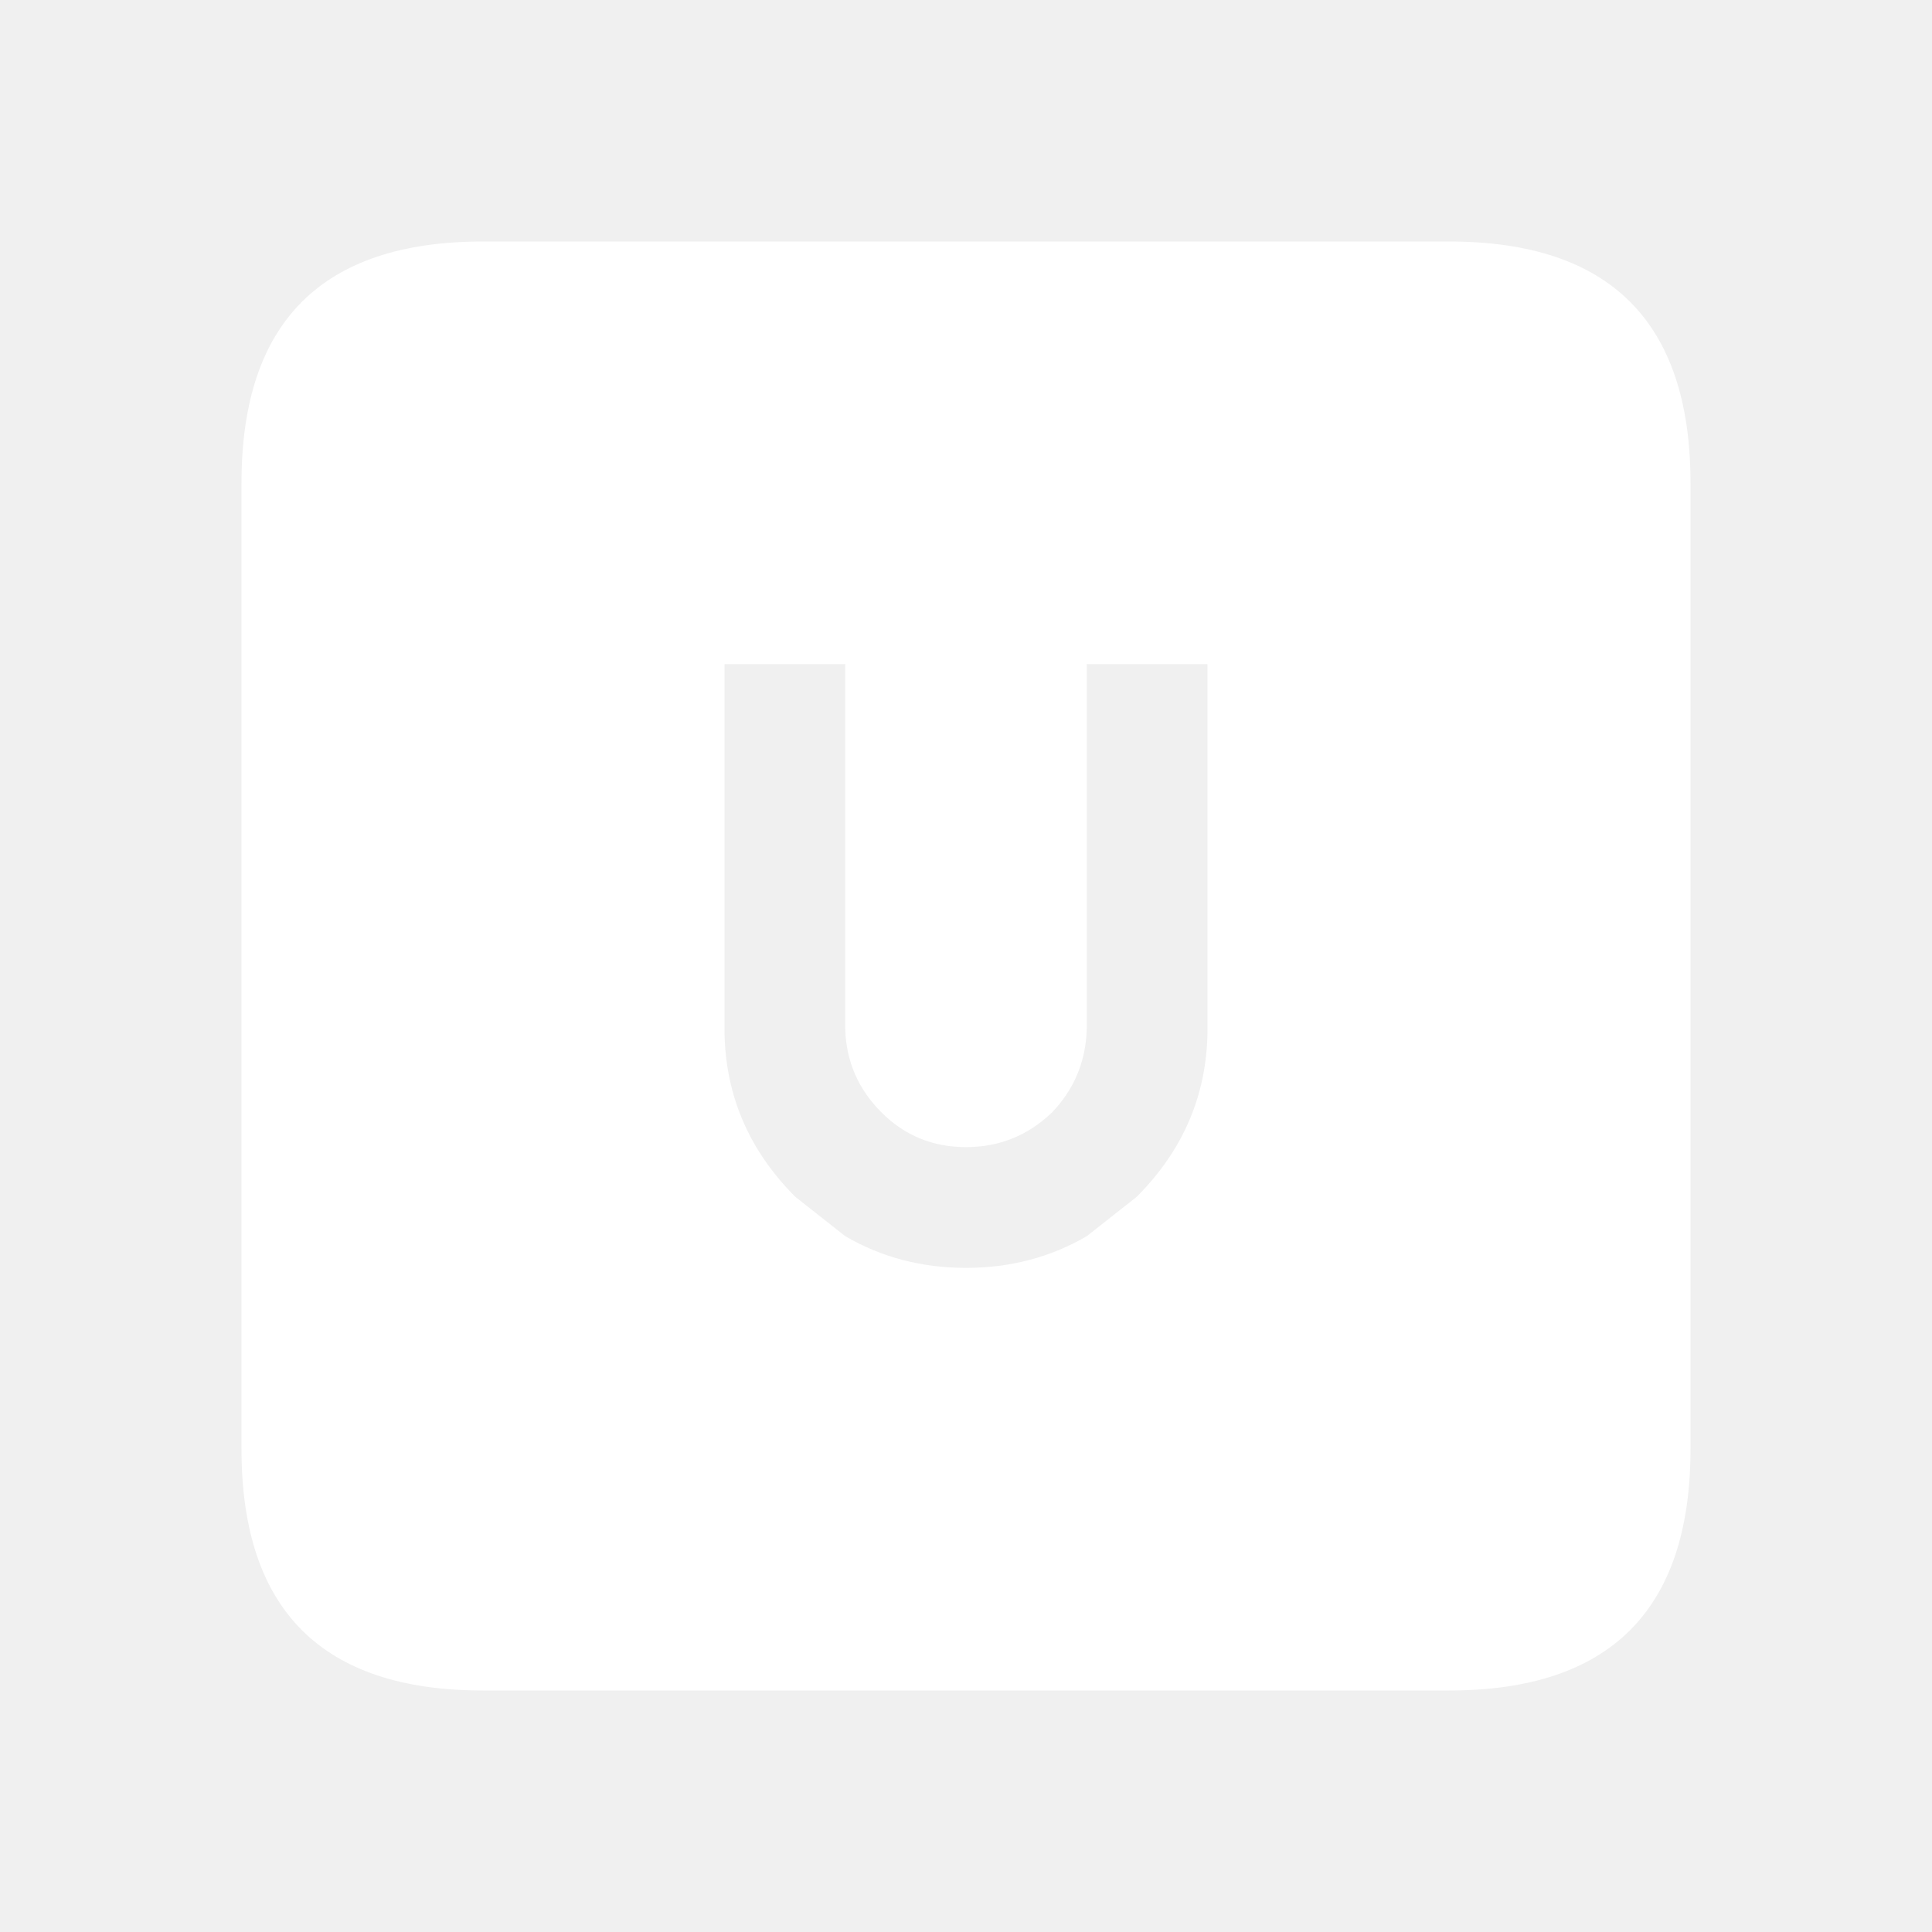
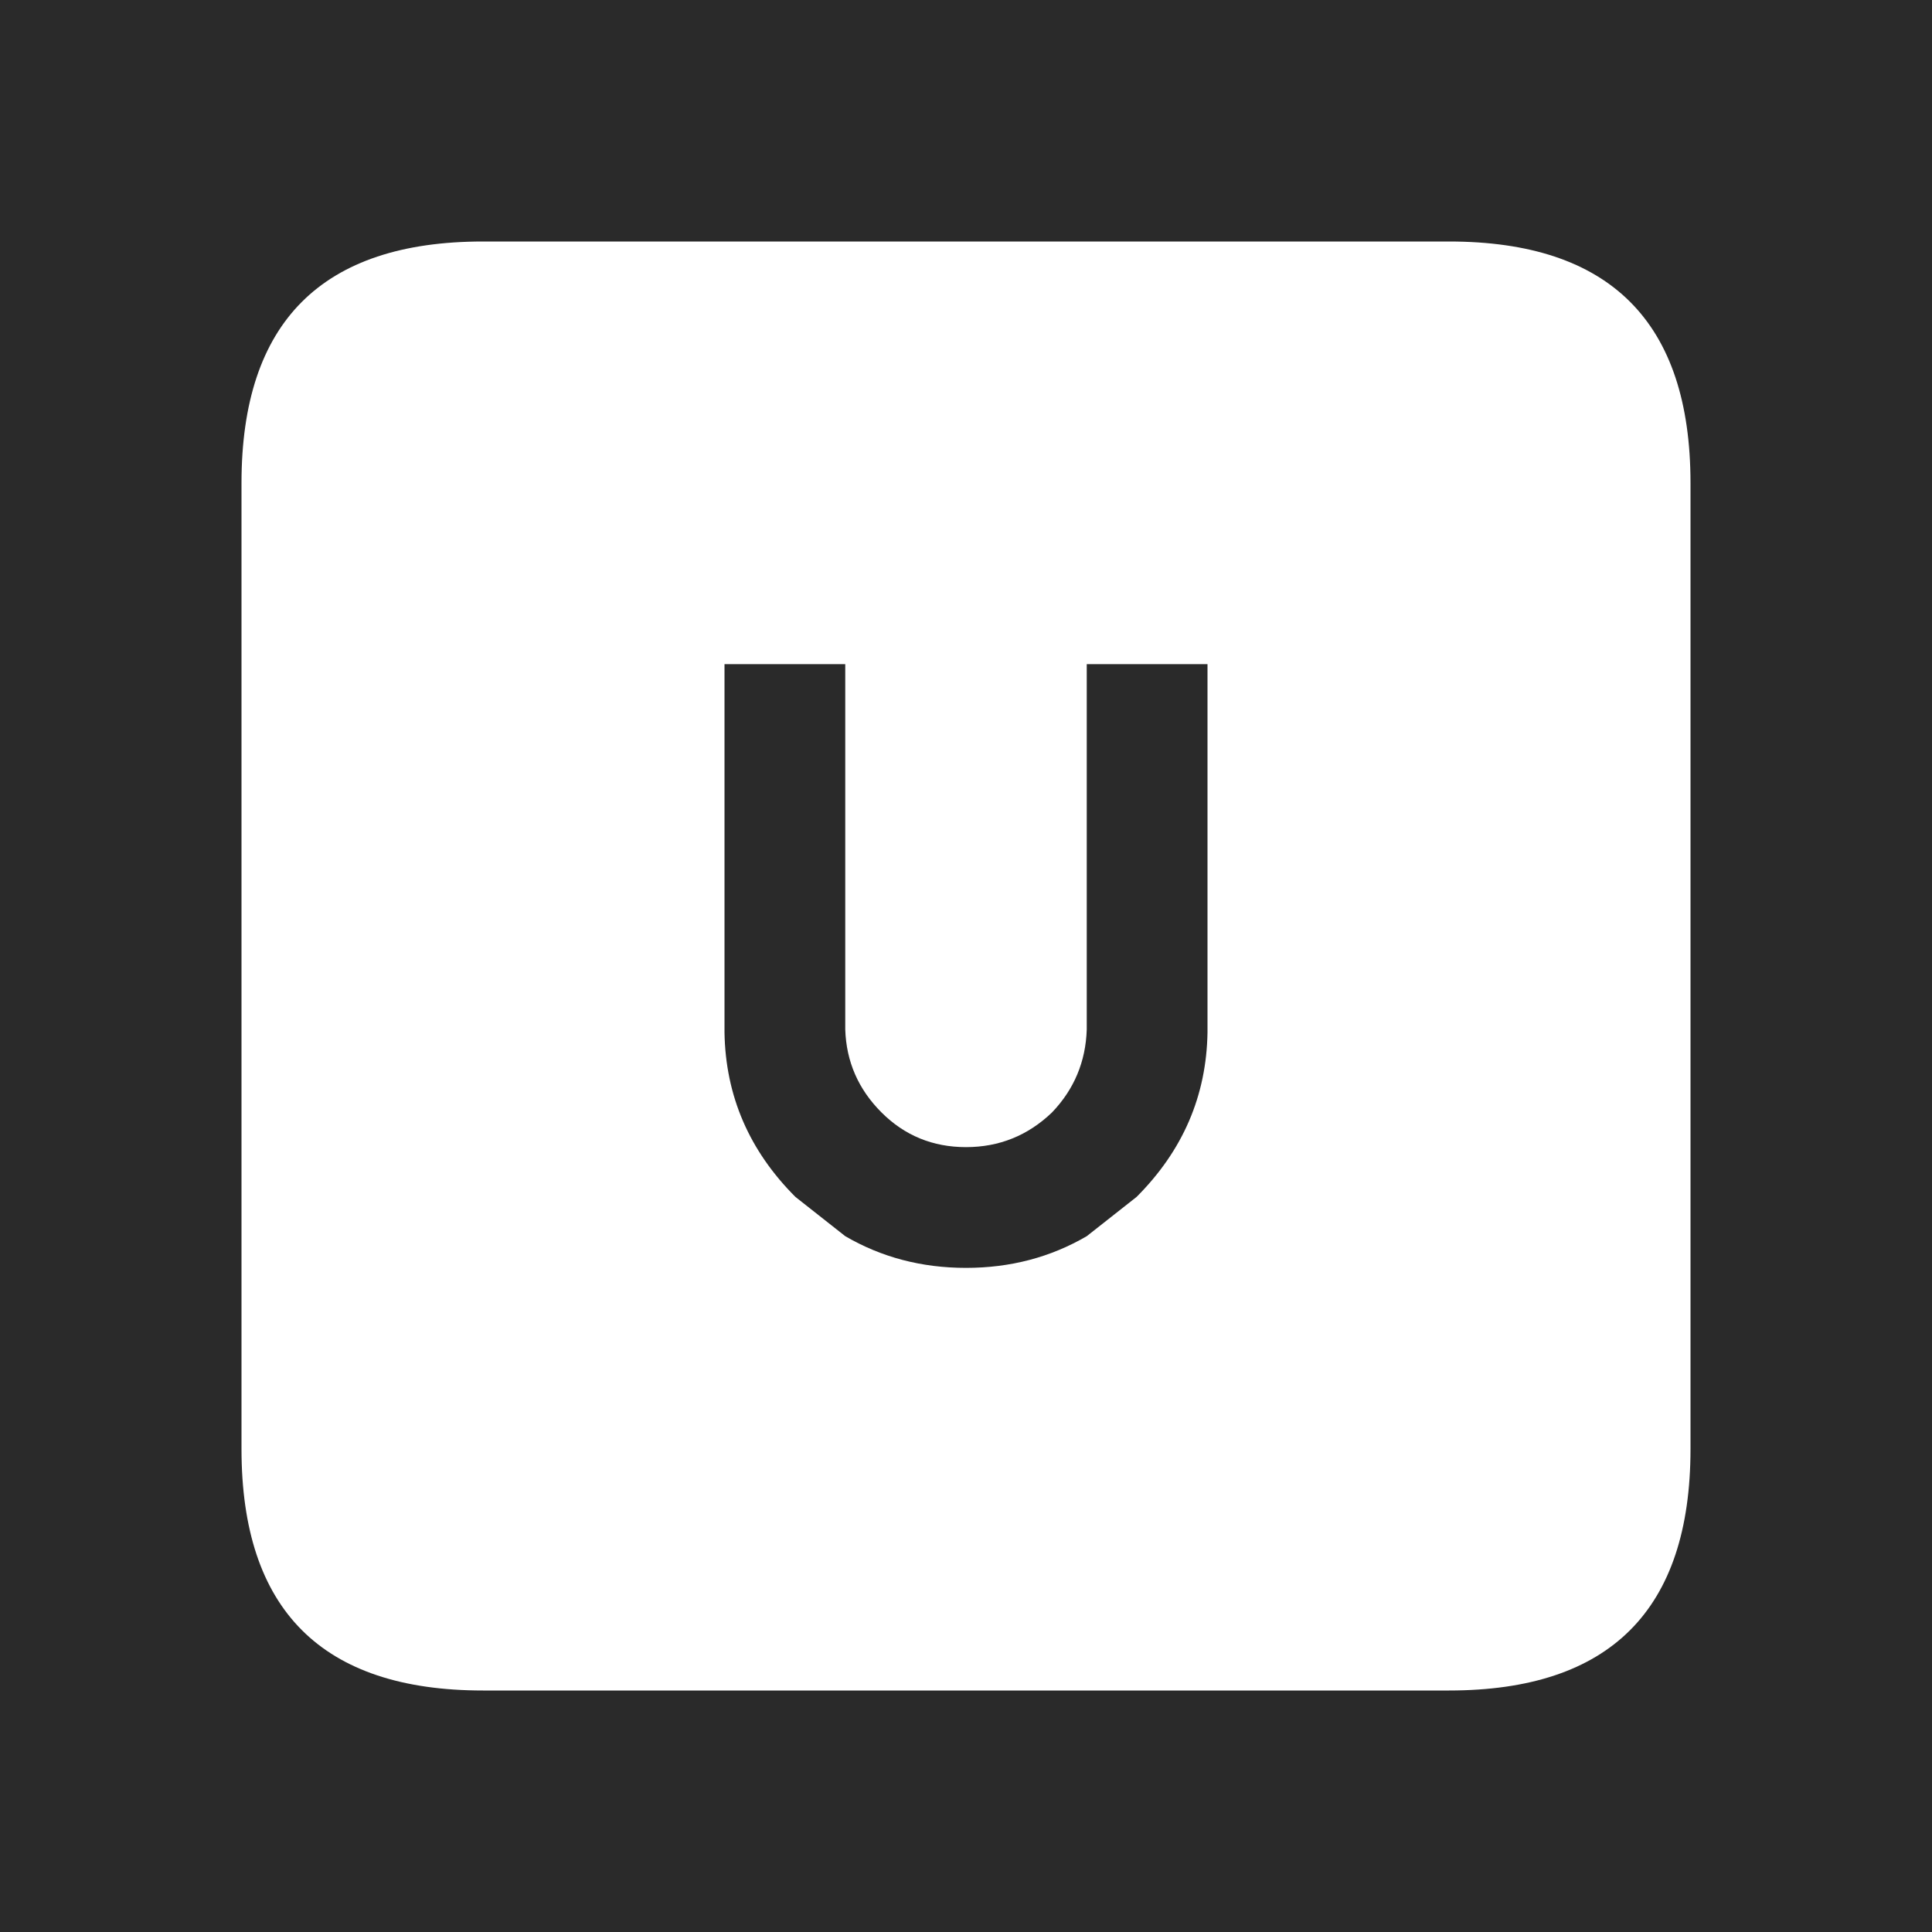
<svg xmlns="http://www.w3.org/2000/svg" width="64" height="64">
  <defs />
  <g>
+     <rect width="64" height="64" fill="#2A2A2A" />
    <path stroke="none" fill="#FFFFFF" d="M16 8 L48 8 Q56 8 56 16 L56 48 Q56 56 48 56 L16 56 Q8 56 8 48 L8 16 Q8 8 16 8 M40 22 L36 22 36 34.1 Q35.95 35.7 34.85 36.85 33.65 38 32 38 30.35 38 29.2 36.85 28.05 35.7 28 34.1 L28 22 24 22 24 34.2 Q24.05 37.35 26.35 39.65 L28 40.95 Q29.8 42 32 42 34.2 42 36 40.95 L37.65 39.65 Q39.95 37.35 40 34.2 L40 22" />
  </g>
</svg>
